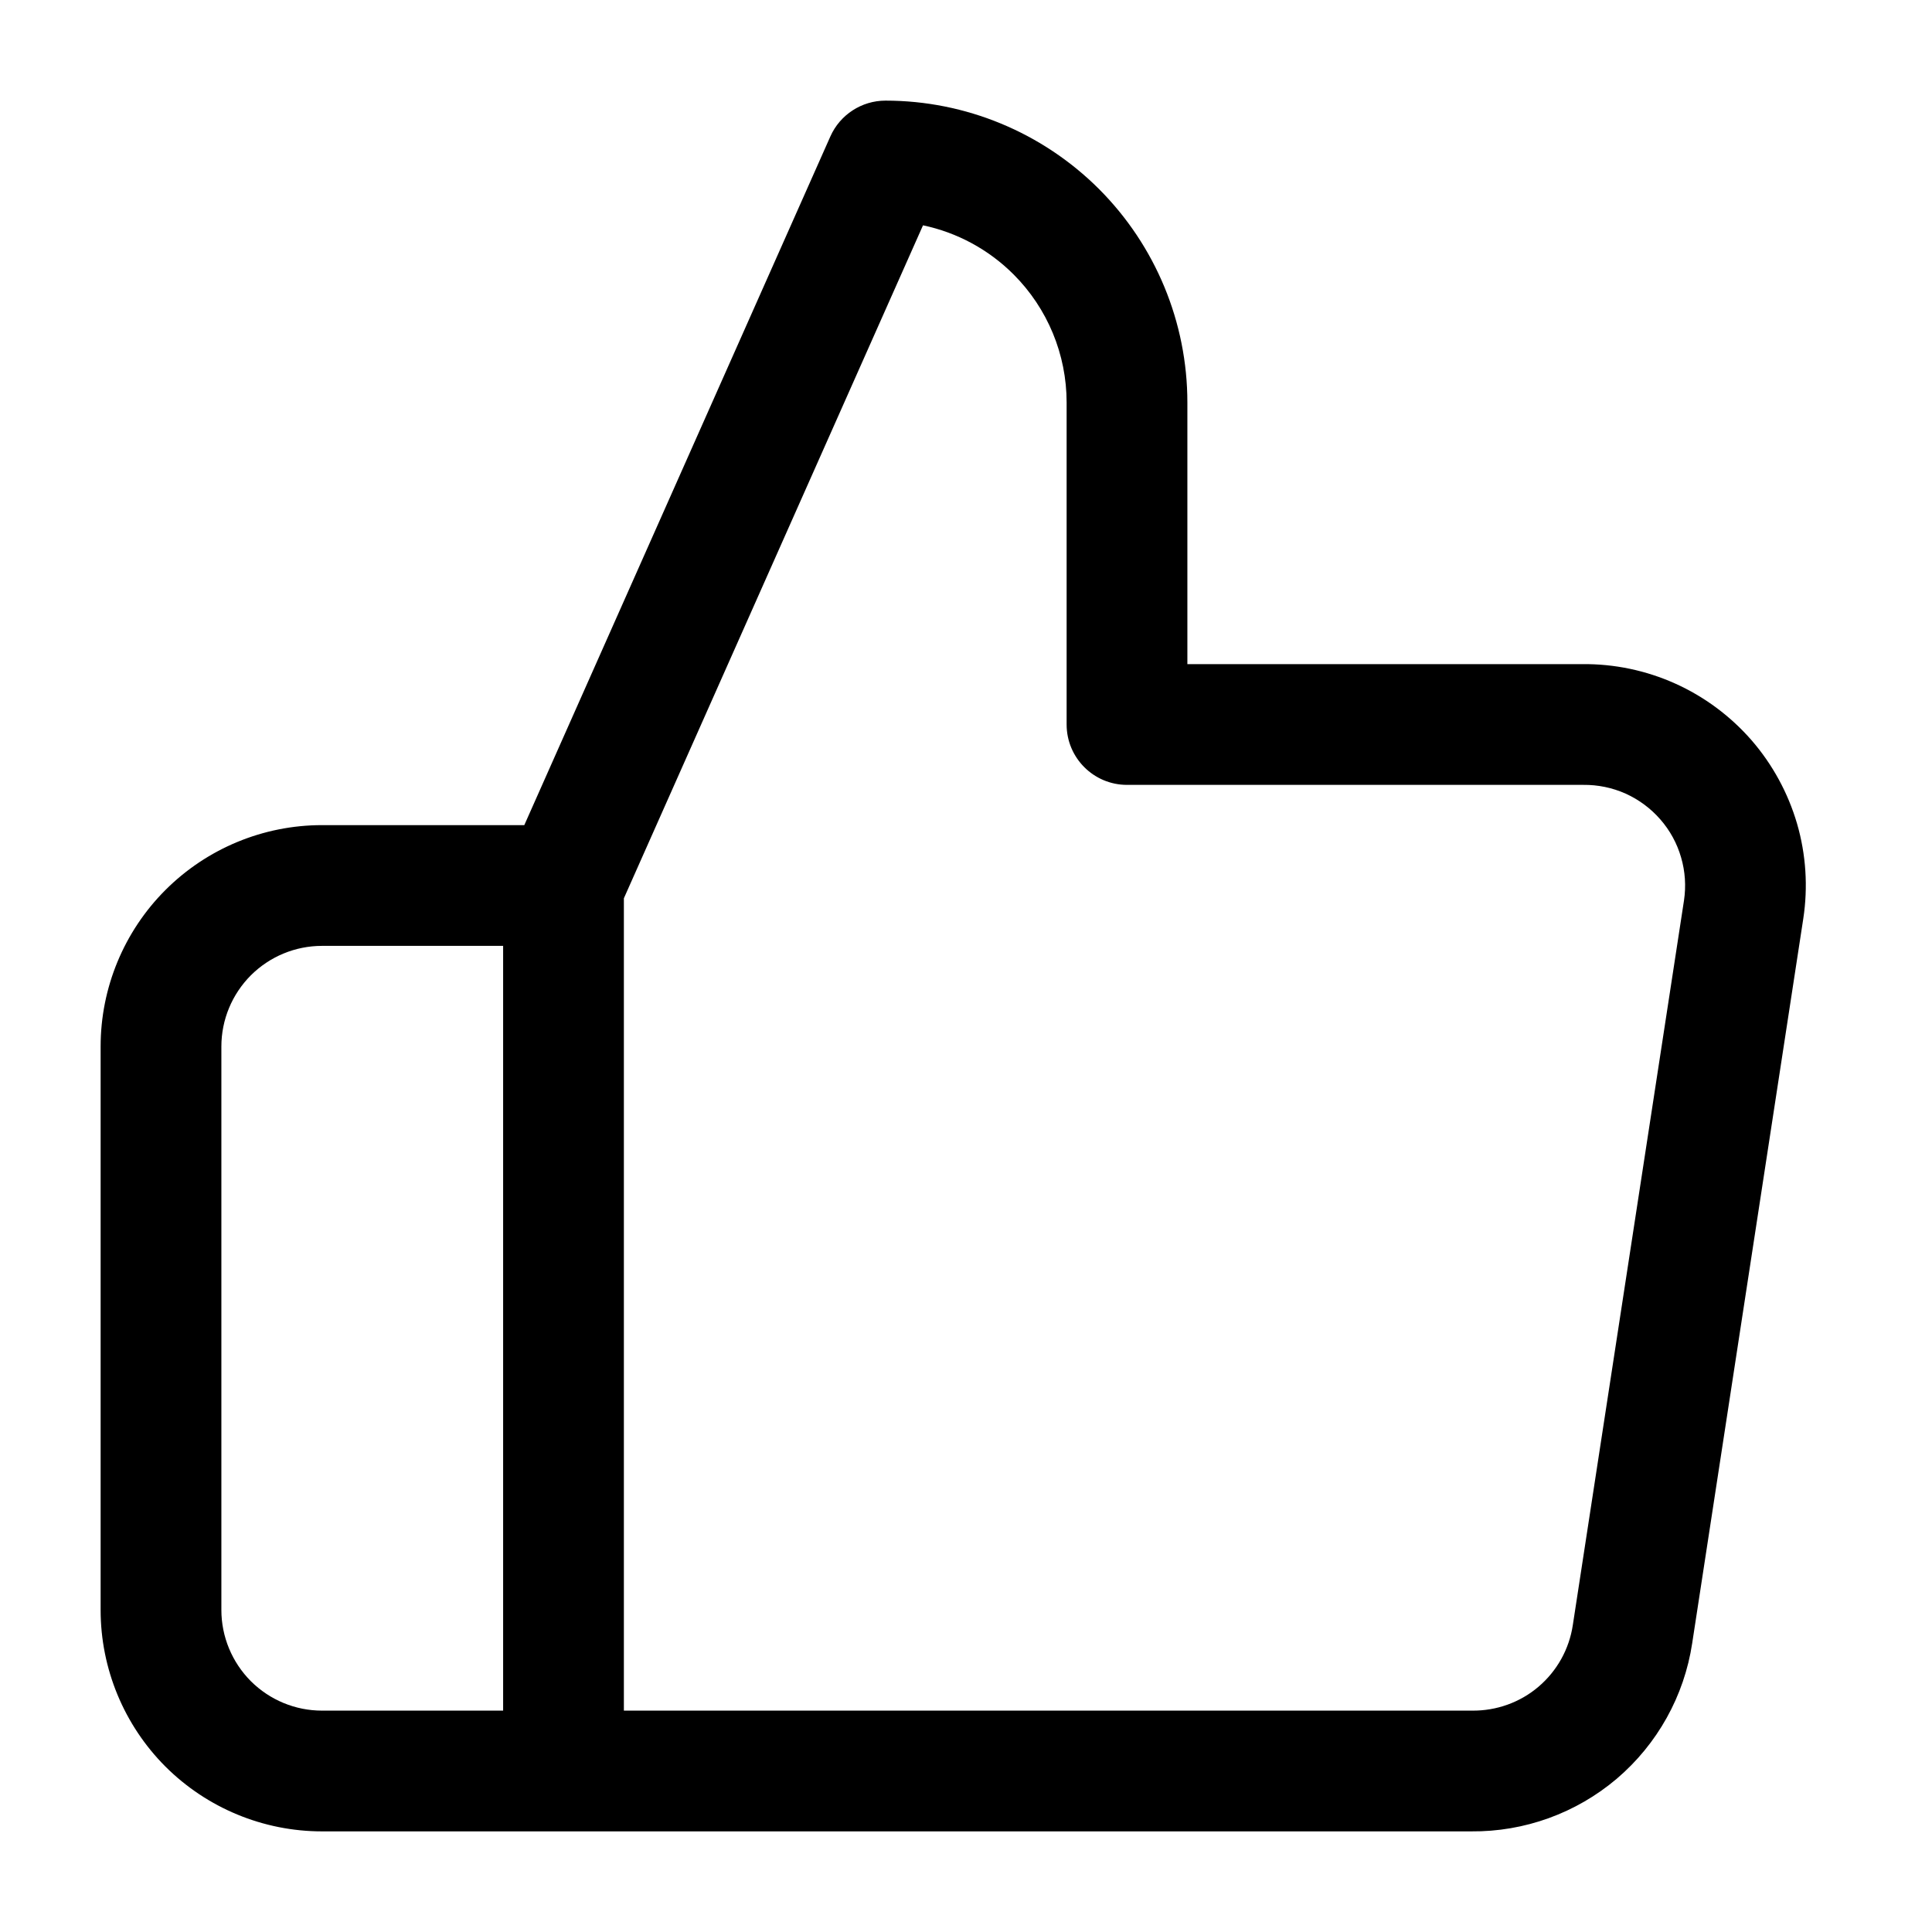
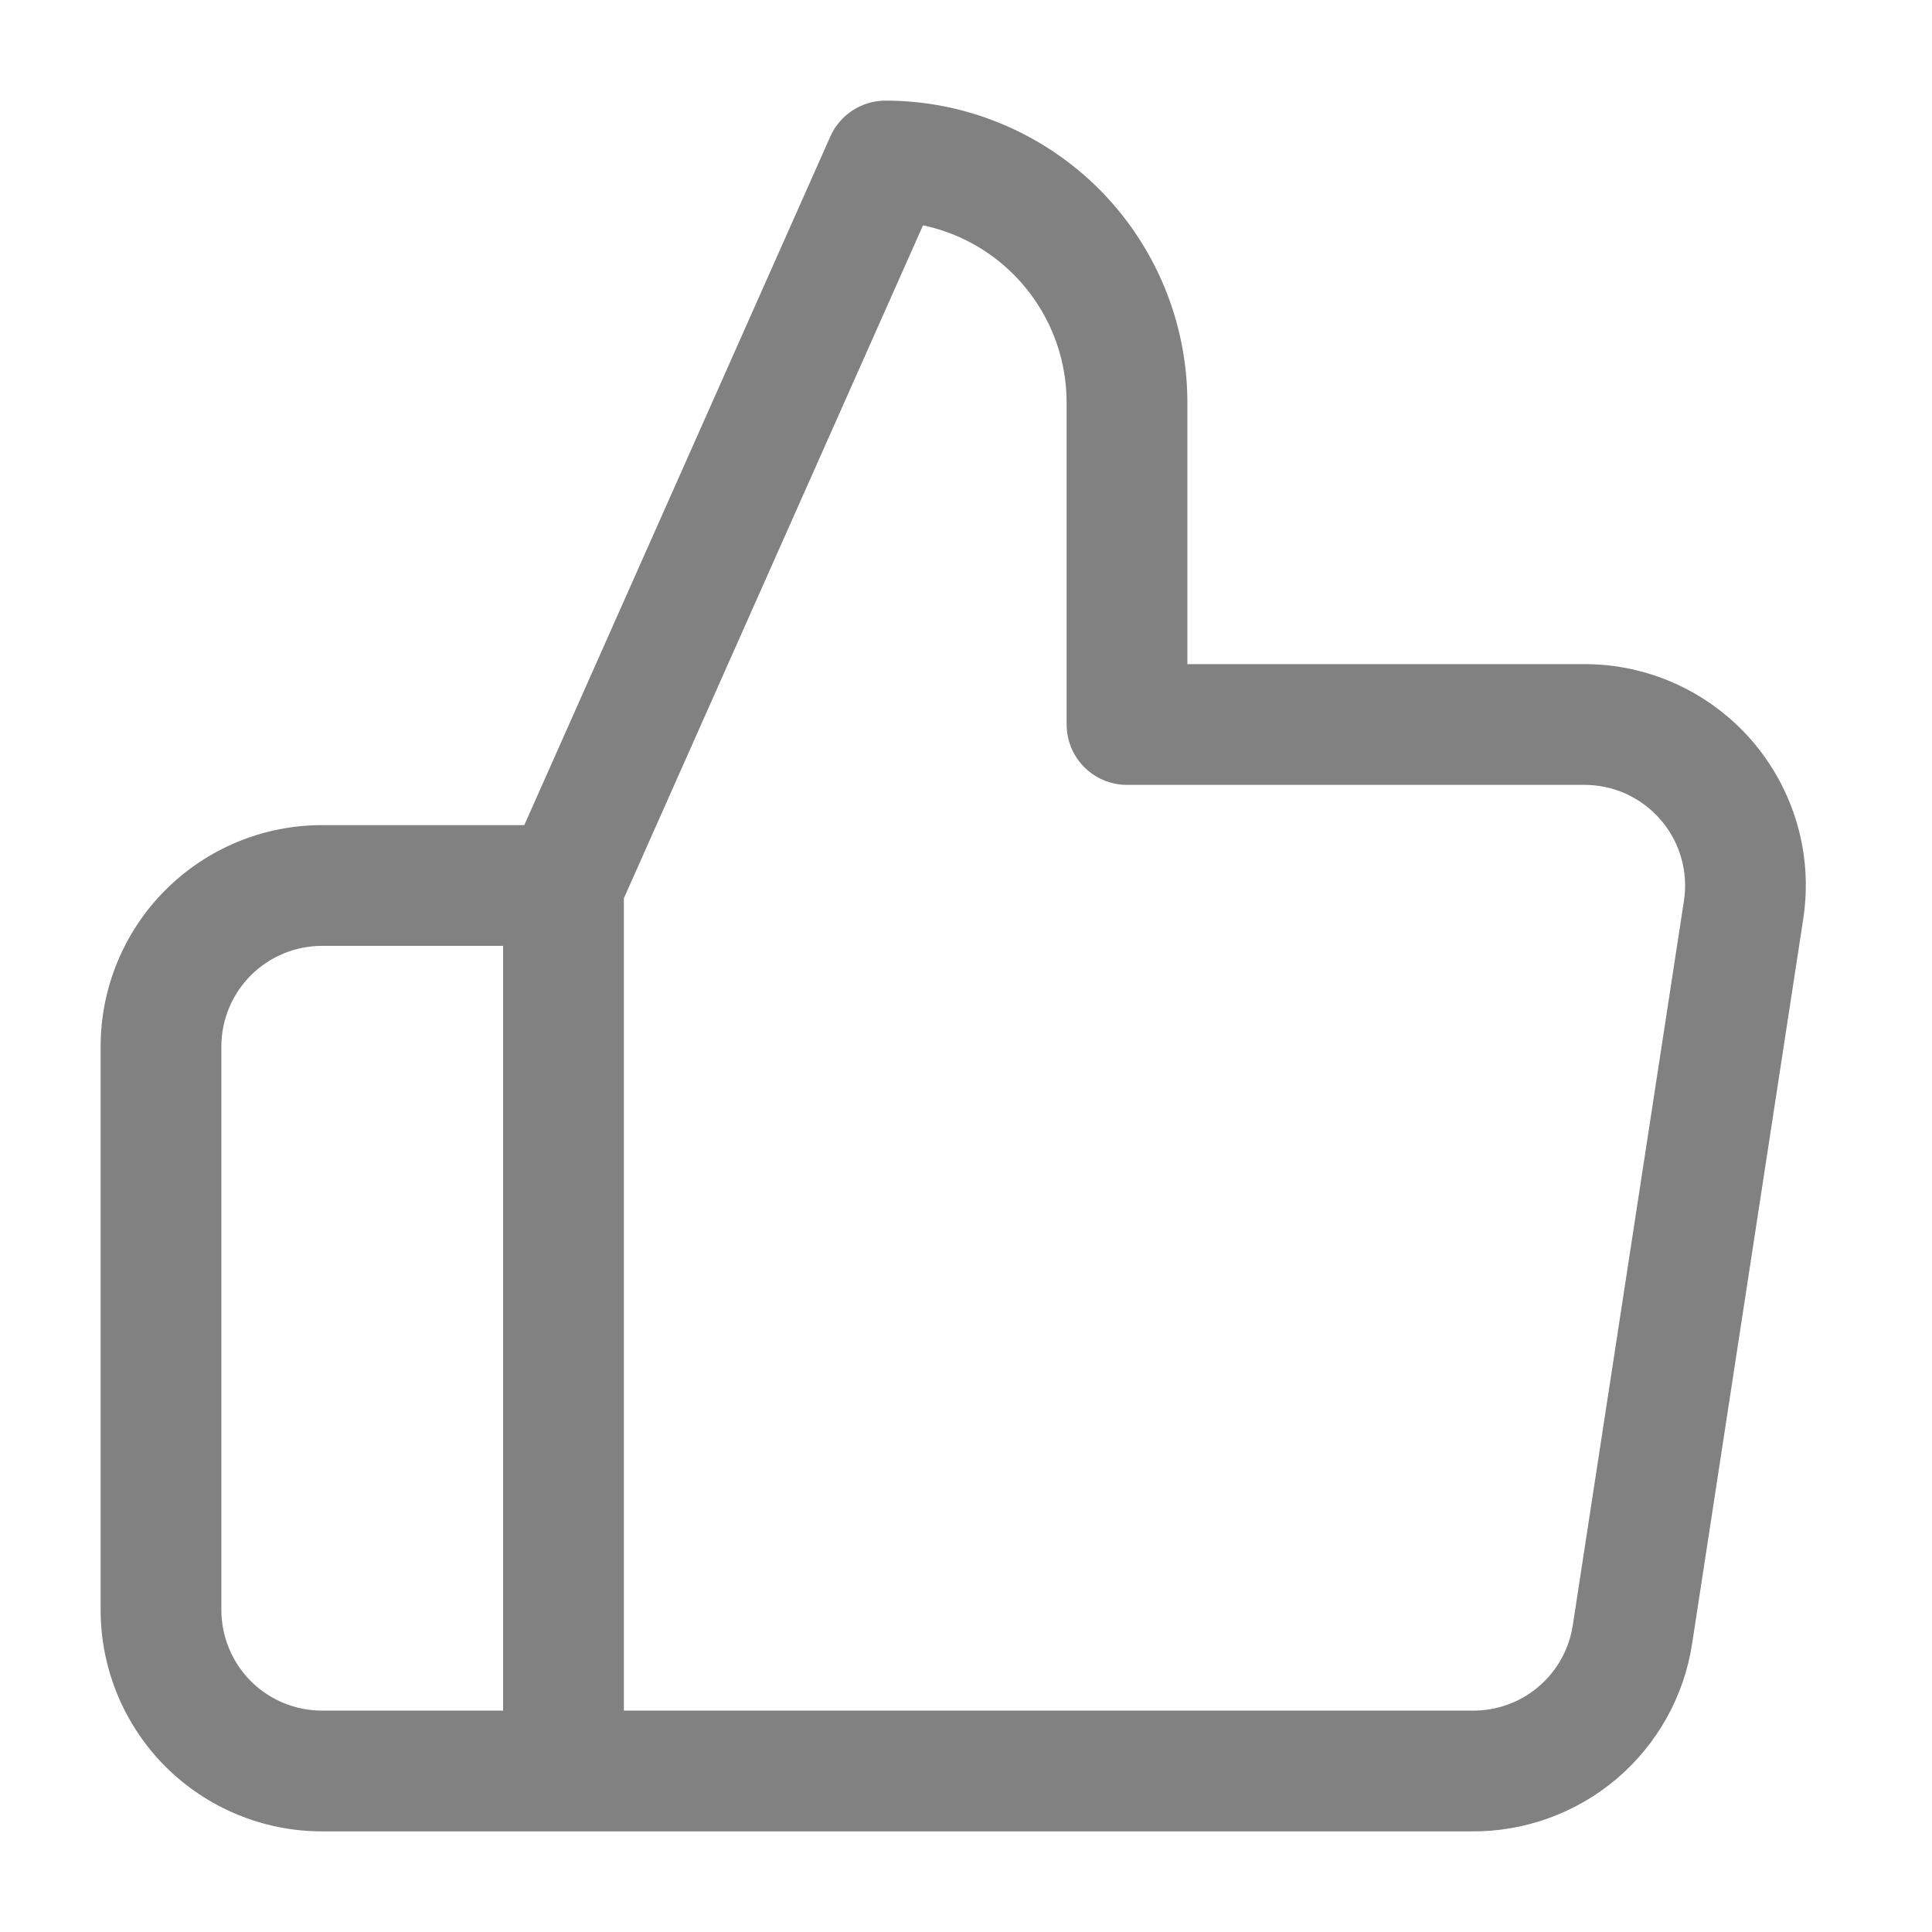
<svg xmlns="http://www.w3.org/2000/svg" width="24" height="24" viewBox="0 0 24 24" fill="none">
  <g id="Icon/thumbs-up">
-     <path id="Vector (Stroke)" fill-rule="evenodd" clip-rule="evenodd" d="M10.315 1.695C10.435 1.425 10.704 1.25 11 1.25C11.995 1.25 12.948 1.645 13.652 2.348C14.355 3.052 14.75 4.005 14.75 5V8.25H19.656C20.053 8.246 20.446 8.328 20.809 8.491C21.172 8.654 21.496 8.895 21.758 9.195C22.019 9.496 22.212 9.85 22.324 10.233C22.435 10.616 22.461 11.018 22.401 11.412L21.021 20.413C21.021 20.413 21.021 20.412 21.021 20.413C20.922 21.068 20.589 21.666 20.084 22.096C19.579 22.524 18.938 22.756 18.276 22.75H4C3.271 22.75 2.571 22.46 2.055 21.945C1.54 21.429 1.25 20.729 1.25 20V13C1.25 12.271 1.54 11.571 2.055 11.056C2.571 10.54 3.271 10.25 4 10.25H6.513L10.315 1.695ZM7.75 11.159L11.466 2.799C11.889 2.888 12.281 3.099 12.591 3.409C13.013 3.831 13.25 4.403 13.25 5V9C13.25 9.414 13.586 9.75 14 9.75H19.66L19.669 9.75C19.85 9.748 20.029 9.785 20.195 9.859C20.36 9.934 20.507 10.043 20.626 10.18C20.745 10.316 20.833 10.477 20.883 10.651C20.934 10.825 20.946 11.008 20.919 11.187C20.919 11.187 20.919 11.187 20.919 11.187L19.538 20.188C19.493 20.486 19.342 20.757 19.112 20.953C18.883 21.148 18.59 21.253 18.288 21.25L7.75 21.25V11.159ZM6.25 21.25V11.75H4C3.668 11.75 3.351 11.882 3.116 12.116C2.882 12.351 2.75 12.668 2.75 13V20C2.75 20.331 2.882 20.649 3.116 20.884C3.351 21.118 3.668 21.25 4 21.25H6.25Z" fill="black" />
+     <path id="Vector (Stroke)" fill-rule="evenodd" clip-rule="evenodd" d="M10.315 1.695C10.435 1.425 10.704 1.25 11 1.25C11.995 1.25 12.948 1.645 13.652 2.348C14.355 3.052 14.75 4.005 14.75 5V8.25H19.656C20.053 8.246 20.446 8.328 20.809 8.491C21.172 8.654 21.496 8.895 21.758 9.195C22.019 9.496 22.212 9.85 22.324 10.233C22.435 10.616 22.461 11.018 22.401 11.412L21.021 20.413C21.021 20.413 21.021 20.412 21.021 20.413C20.922 21.068 20.589 21.666 20.084 22.096C19.579 22.524 18.938 22.756 18.276 22.75H4C3.271 22.75 2.571 22.46 2.055 21.945C1.54 21.429 1.25 20.729 1.25 20V13C1.25 12.271 1.54 11.571 2.055 11.056C2.571 10.54 3.271 10.25 4 10.25H6.513L10.315 1.695ZM7.75 11.159L11.466 2.799C11.889 2.888 12.281 3.099 12.591 3.409C13.013 3.831 13.25 4.403 13.25 5V9C13.25 9.414 13.586 9.75 14 9.75H19.66L19.669 9.75C19.85 9.748 20.029 9.785 20.195 9.859C20.36 9.934 20.507 10.043 20.626 10.18C20.745 10.316 20.833 10.477 20.883 10.651C20.934 10.825 20.946 11.008 20.919 11.187C20.919 11.187 20.919 11.187 20.919 11.187L19.538 20.188C19.493 20.486 19.342 20.757 19.112 20.953C18.883 21.148 18.59 21.253 18.288 21.25L7.75 21.25V11.159ZM6.25 21.25V11.75H4C3.668 11.75 3.351 11.882 3.116 12.116C2.882 12.351 2.75 12.668 2.75 13V20C2.75 20.331 2.882 20.649 3.116 20.884C3.351 21.118 3.668 21.25 4 21.25H6.25Z" fill="rgba(129, 129, 129, 1)" />
  </g>
</svg>
